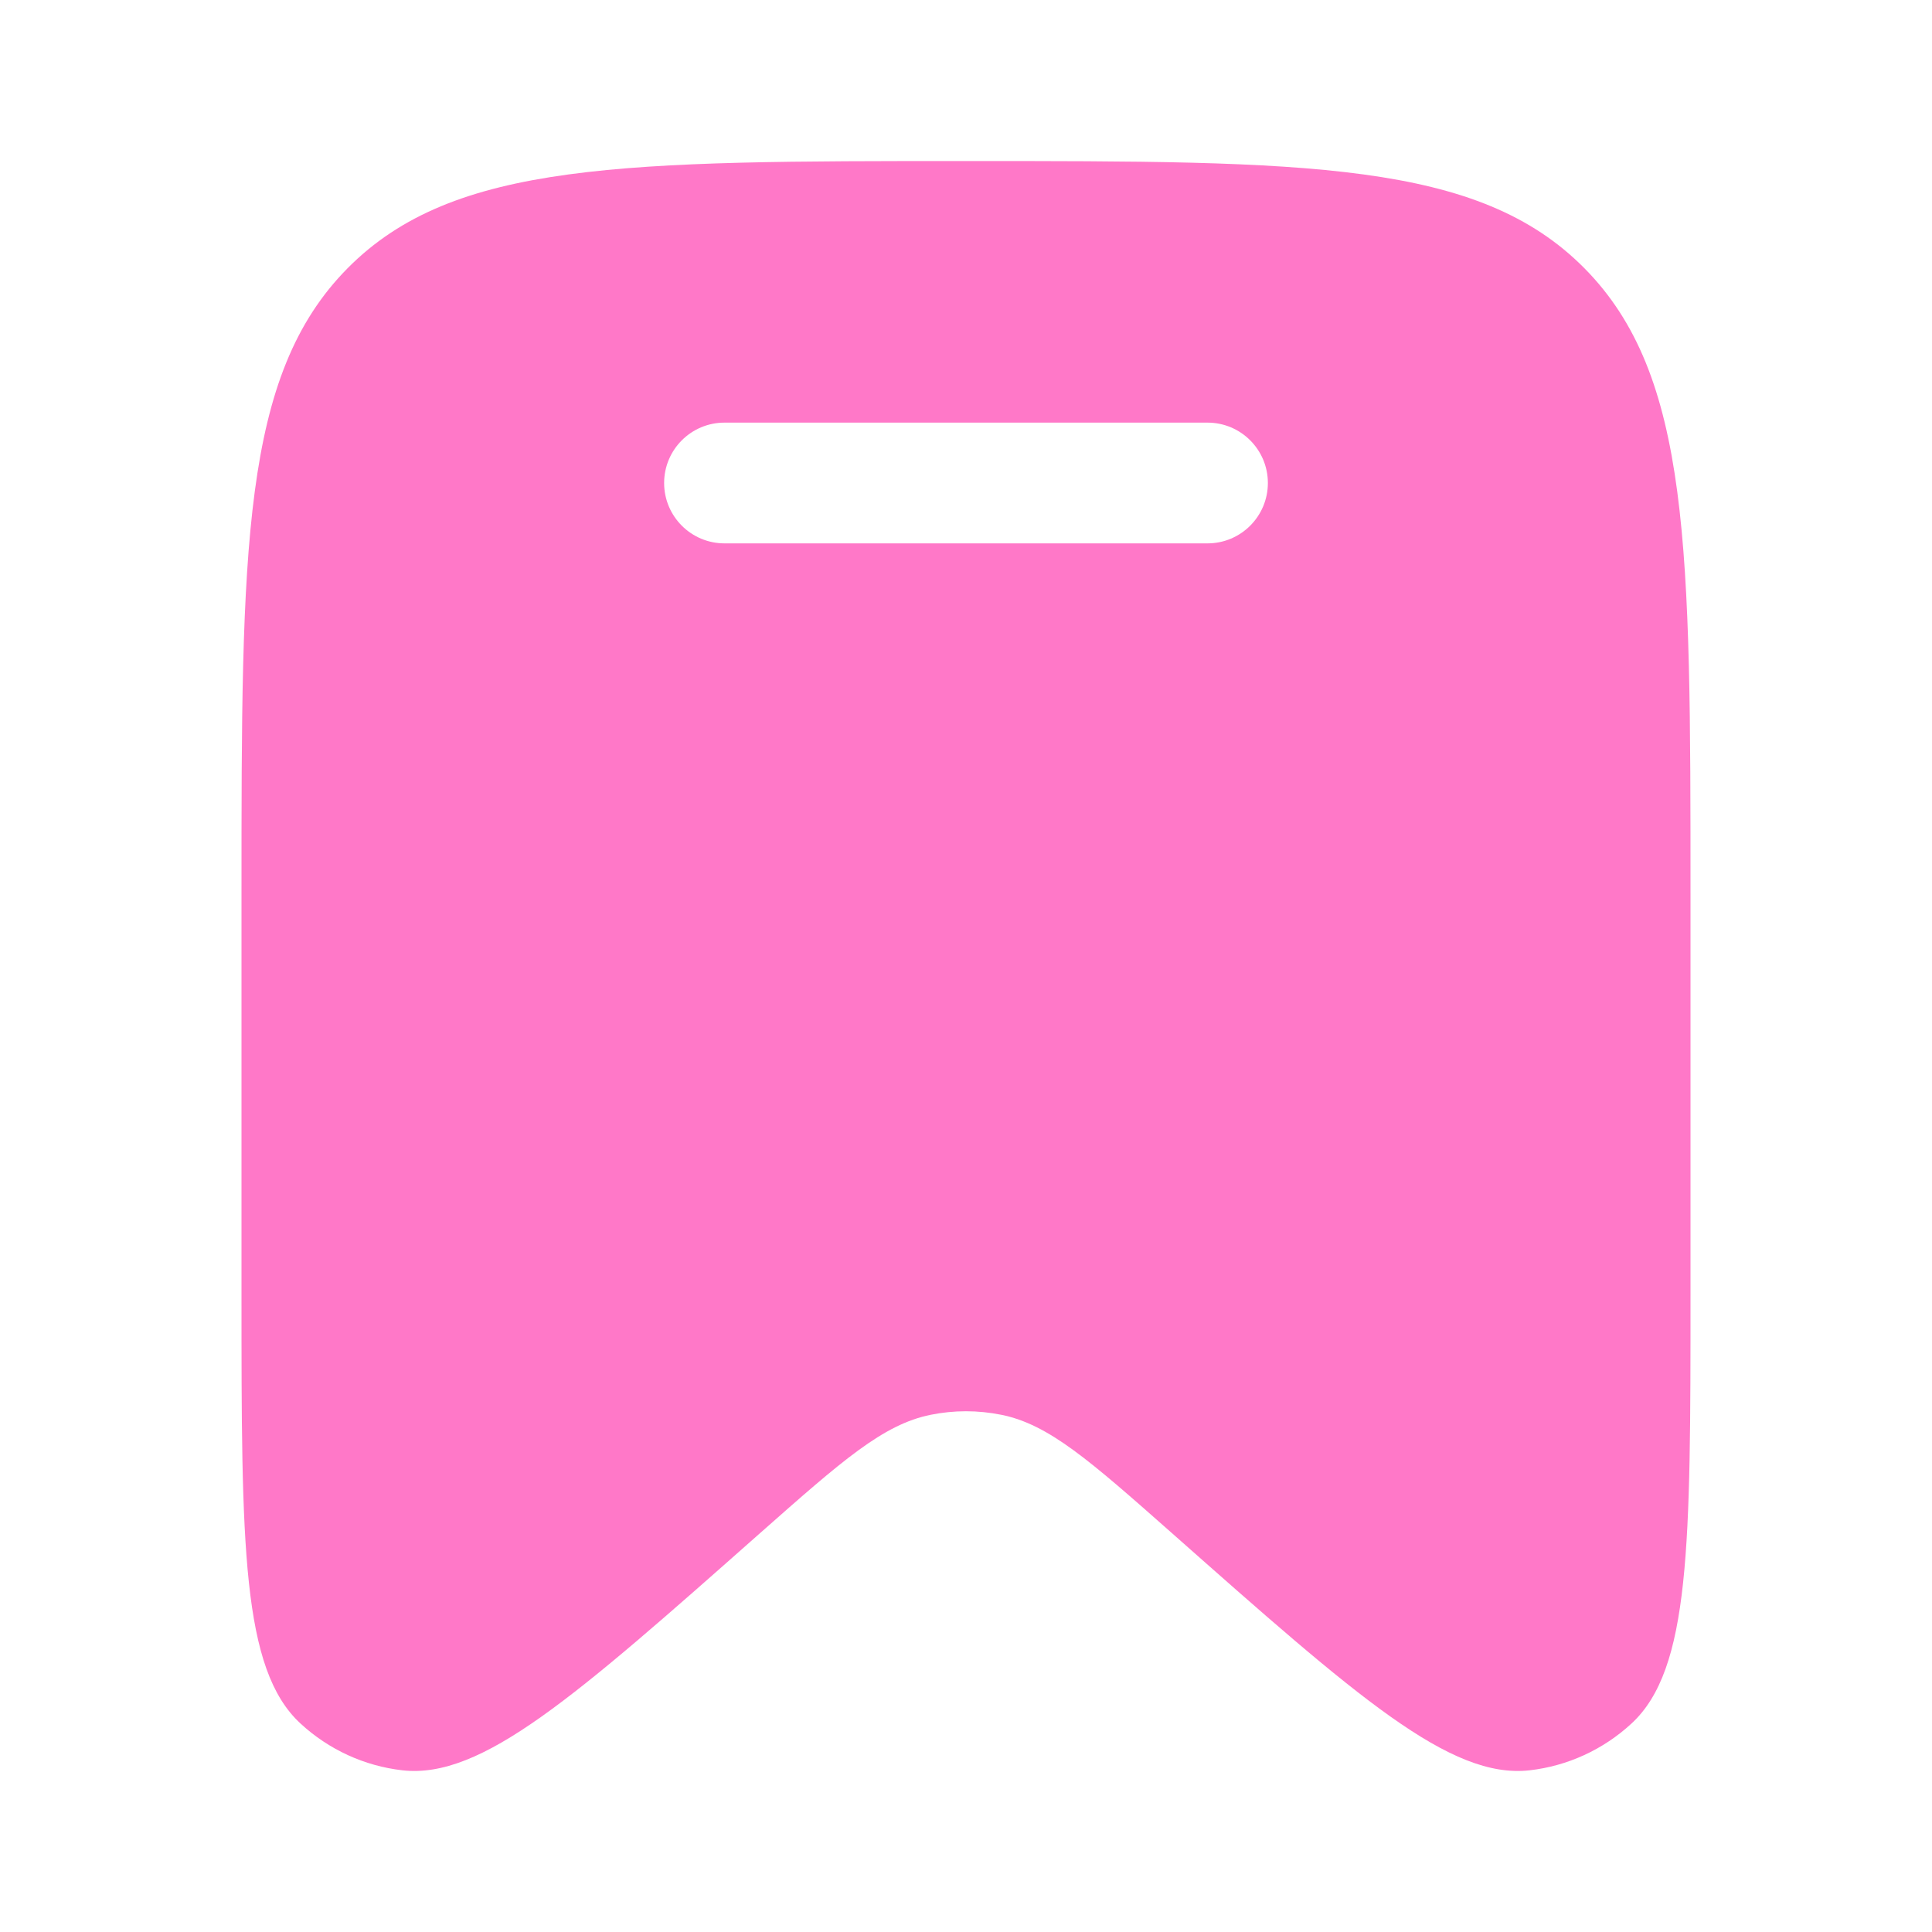
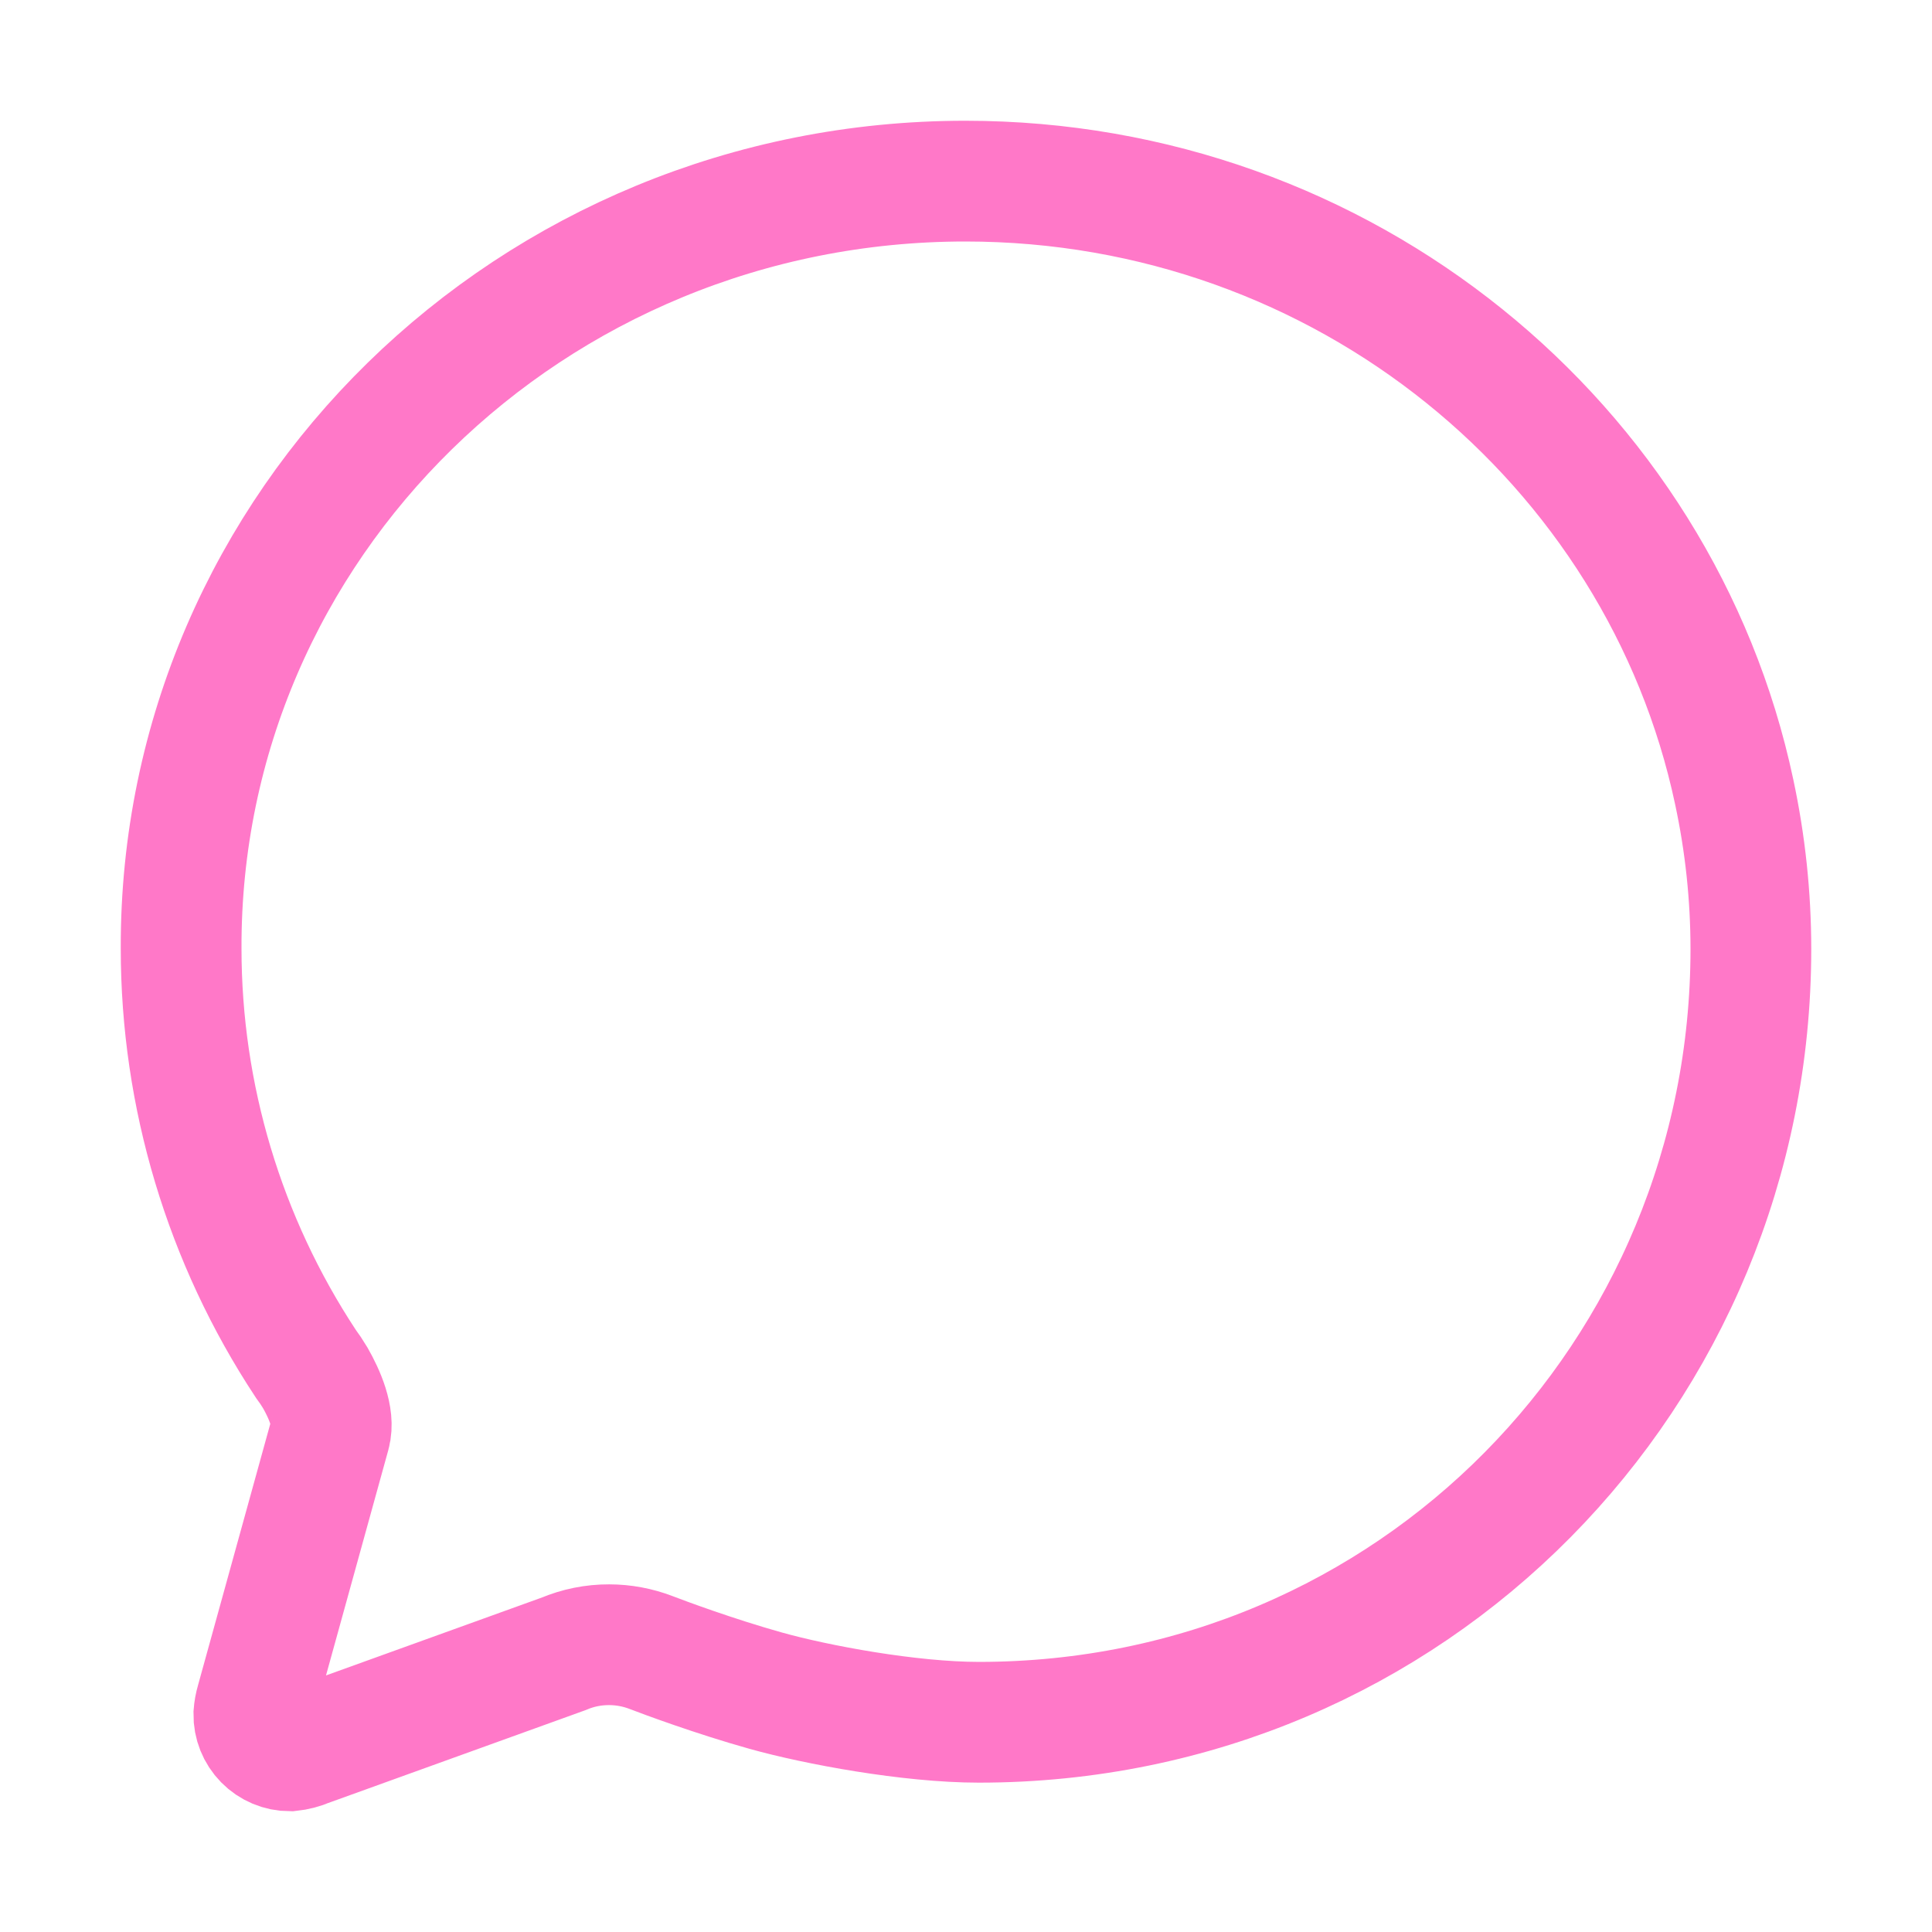
- <svg xmlns="http://www.w3.org/2000/svg" width="20" height="20" viewBox="0 0 20 20" fill="none">
-   <path fill-rule="evenodd" clip-rule="evenodd" d="M17.5 9.248V13.409C17.5 15.989 17.5 17.28 16.888 17.843C16.596 18.112 16.228 18.281 15.836 18.326C15.013 18.42 14.053 17.571 12.132 15.871C11.282 15.12 10.858 14.745 10.366 14.646C10.124 14.597 9.875 14.597 9.634 14.646C9.142 14.745 8.718 15.12 7.868 15.871C5.947 17.571 4.987 18.42 4.164 18.326C3.772 18.281 3.404 18.112 3.112 17.843C2.5 17.28 2.5 15.989 2.5 13.409V9.248C2.5 5.674 2.5 3.887 3.598 2.777C4.697 1.667 6.464 1.667 10 1.667C13.536 1.667 15.303 1.667 16.402 2.777C17.5 3.887 17.5 5.674 17.5 9.248ZM6.875 5C6.875 4.655 7.155 4.375 7.5 4.375H12.5C12.845 4.375 13.125 4.655 13.125 5C13.125 5.345 12.845 5.625 12.5 5.625H7.5C7.155 5.625 6.875 5.345 6.875 5Z" fill="#FF78C8" />
+ <svg xmlns="http://www.w3.org/2000/svg" class="ionicon" viewBox="0 0 512 512">
+   <path d="M87.49 380c1.19-4.38-1.44-10.47-3.95-14.86a44.86 44.86 0 00-2.54-3.8 199.81 199.81 0 01-33-110C47.65 139.09 140.73 48 255.83 48 356.21 48 440 117.54 459.58 209.85a199 199 0 014.42 41.64c0 112.41-89.49 204.93-204.59 204.93-18.3 0-43-4.6-56.47-8.37s-26.92-8.77-30.39-10.11a31.09 31.09 0 00-11.12-2.07 30.71 30.71 0 00-12.09 2.43l-67.83 24.48a16 16 0 01-4.67 1.22 9.6 9.6 0 01-9.57-9.74 15.85 15.85 0 01.6-3.29z" fill="none" stroke="#FF78C8" stroke-linecap="round" stroke-miterlimit="10" stroke-width="32" />
</svg>
